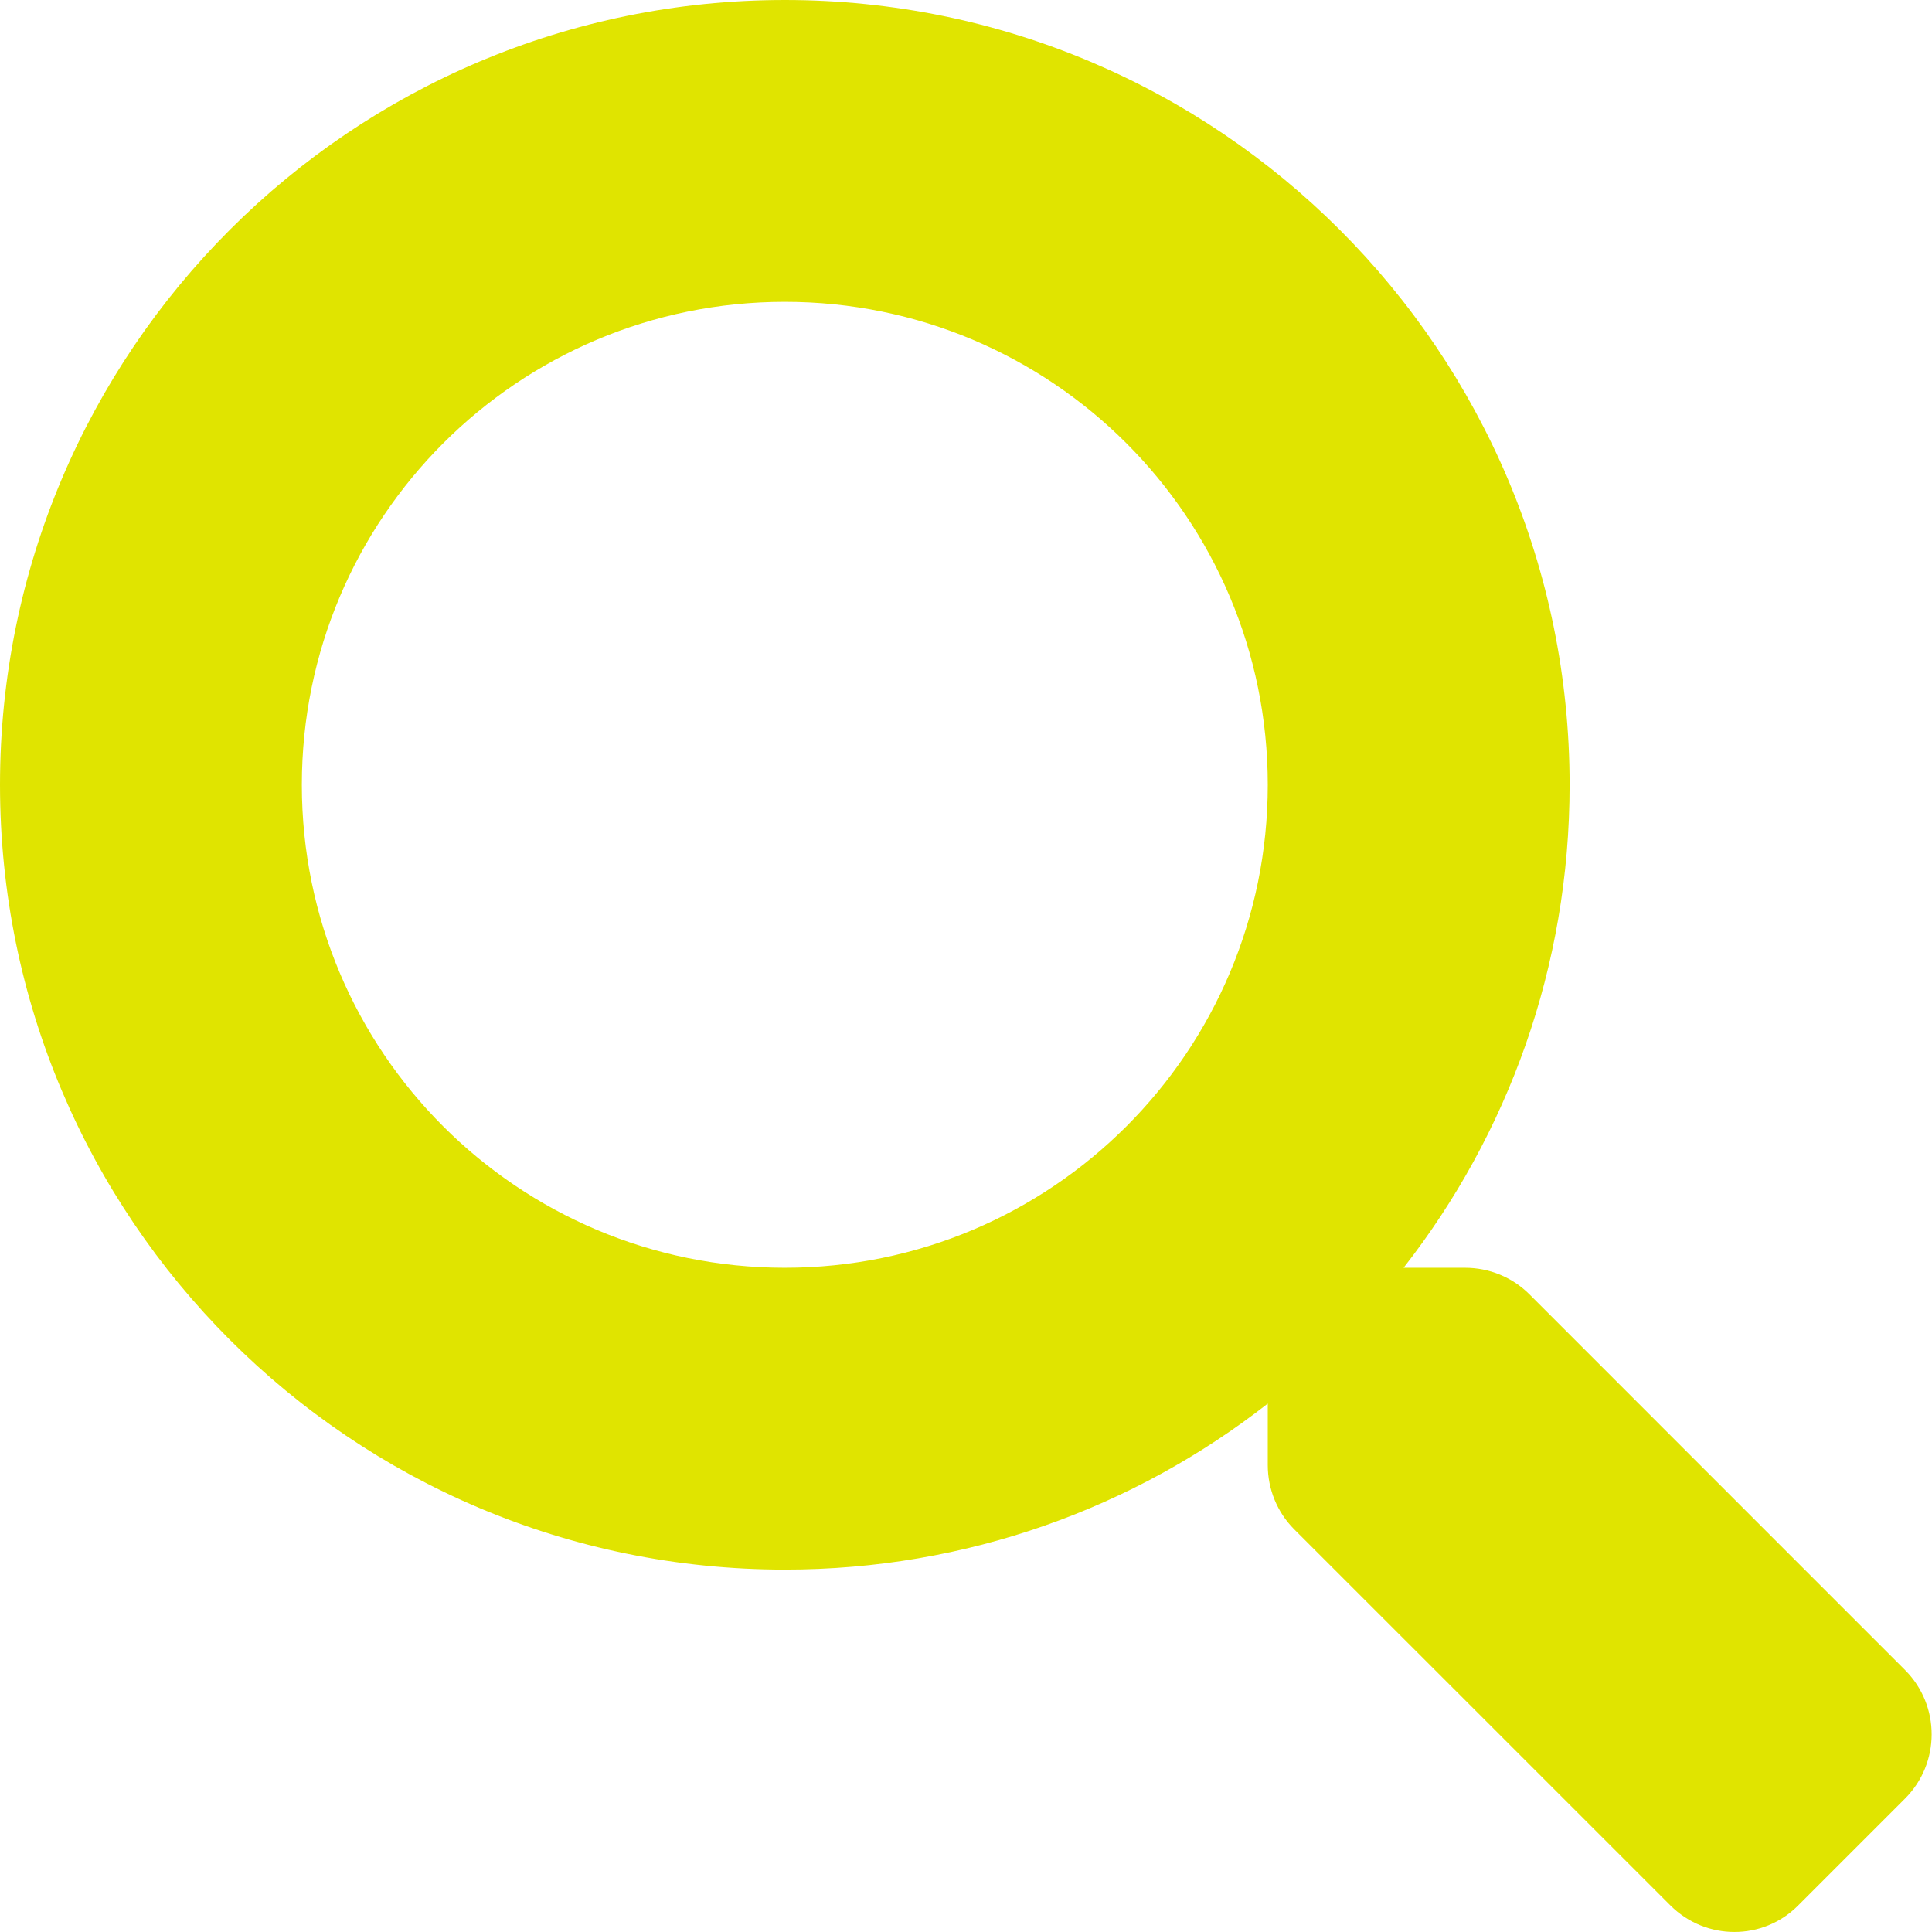
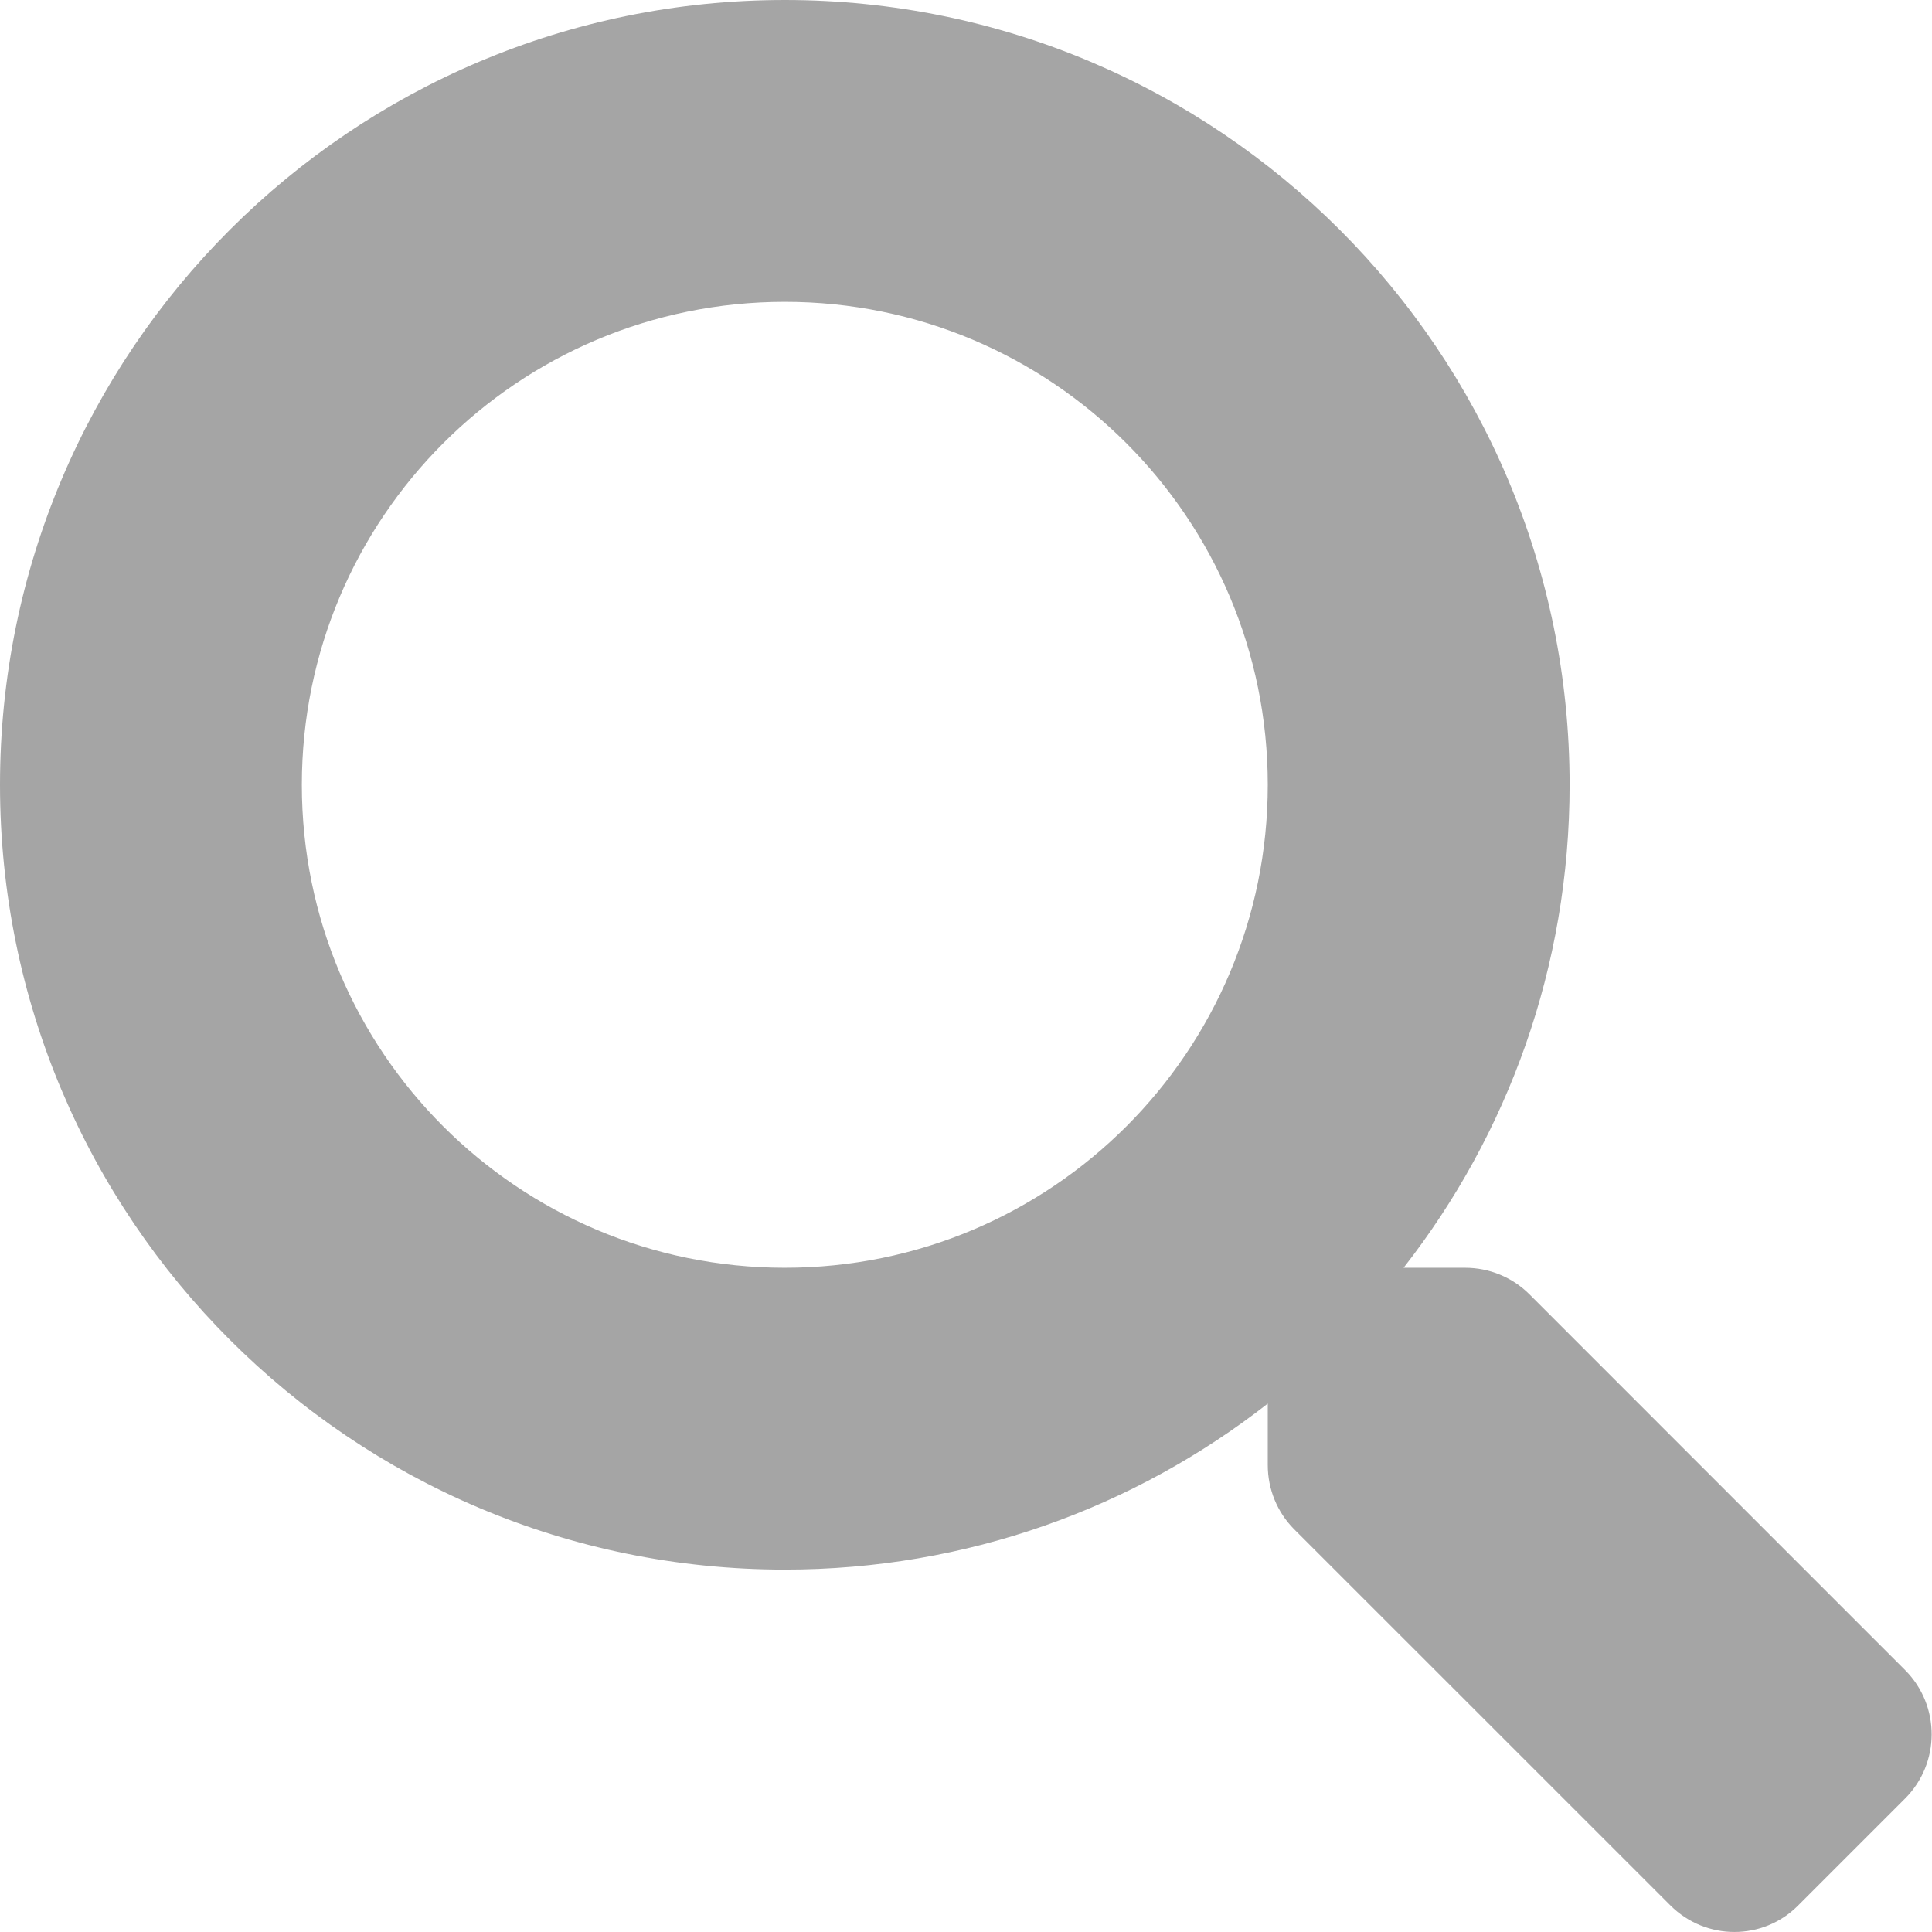
<svg xmlns="http://www.w3.org/2000/svg" width="26" height="26" viewBox="0 0 26 26" fill="none">
-   <path d="M25.642 22.479L20.58 17.416C20.351 17.188 20.041 17.061 19.716 17.061H18.889C20.29 15.268 21.123 13.014 21.123 10.562C21.123 4.727 16.396 0 10.562 0C4.727 0 0 4.727 0 10.562C0 16.396 4.727 21.123 10.562 21.123C13.014 21.123 15.268 20.29 17.061 18.889V19.716C17.061 20.041 17.188 20.351 17.416 20.58L22.479 25.642C22.956 26.119 23.728 26.119 24.2 25.642L25.637 24.205C26.114 23.728 26.114 22.956 25.642 22.479ZM10.562 17.061C6.972 17.061 4.062 14.156 4.062 10.562C4.062 6.972 6.967 4.062 10.562 4.062C14.151 4.062 17.061 6.967 17.061 10.562C17.061 14.151 14.156 17.061 10.562 17.061Z" fill="#E0E400" />
+   <path d="M25.642 22.479L20.58 17.416C20.351 17.188 20.041 17.061 19.716 17.061H18.889C20.29 15.268 21.123 13.014 21.123 10.562C21.123 4.727 16.396 0 10.562 0C4.727 0 0 4.727 0 10.562C0 16.396 4.727 21.123 10.562 21.123C13.014 21.123 15.268 20.29 17.061 18.889V19.716C17.061 20.041 17.188 20.351 17.416 20.58L22.479 25.642C22.956 26.119 23.728 26.119 24.2 25.642L25.637 24.205C26.114 23.728 26.114 22.956 25.642 22.479ZM10.562 17.061C6.972 17.061 4.062 14.156 4.062 10.562C4.062 6.972 6.967 4.062 10.562 4.062C14.151 4.062 17.061 6.967 17.061 10.562C17.061 14.151 14.156 17.061 10.562 17.061Z" fill="#a5a5a5" />
</svg>
